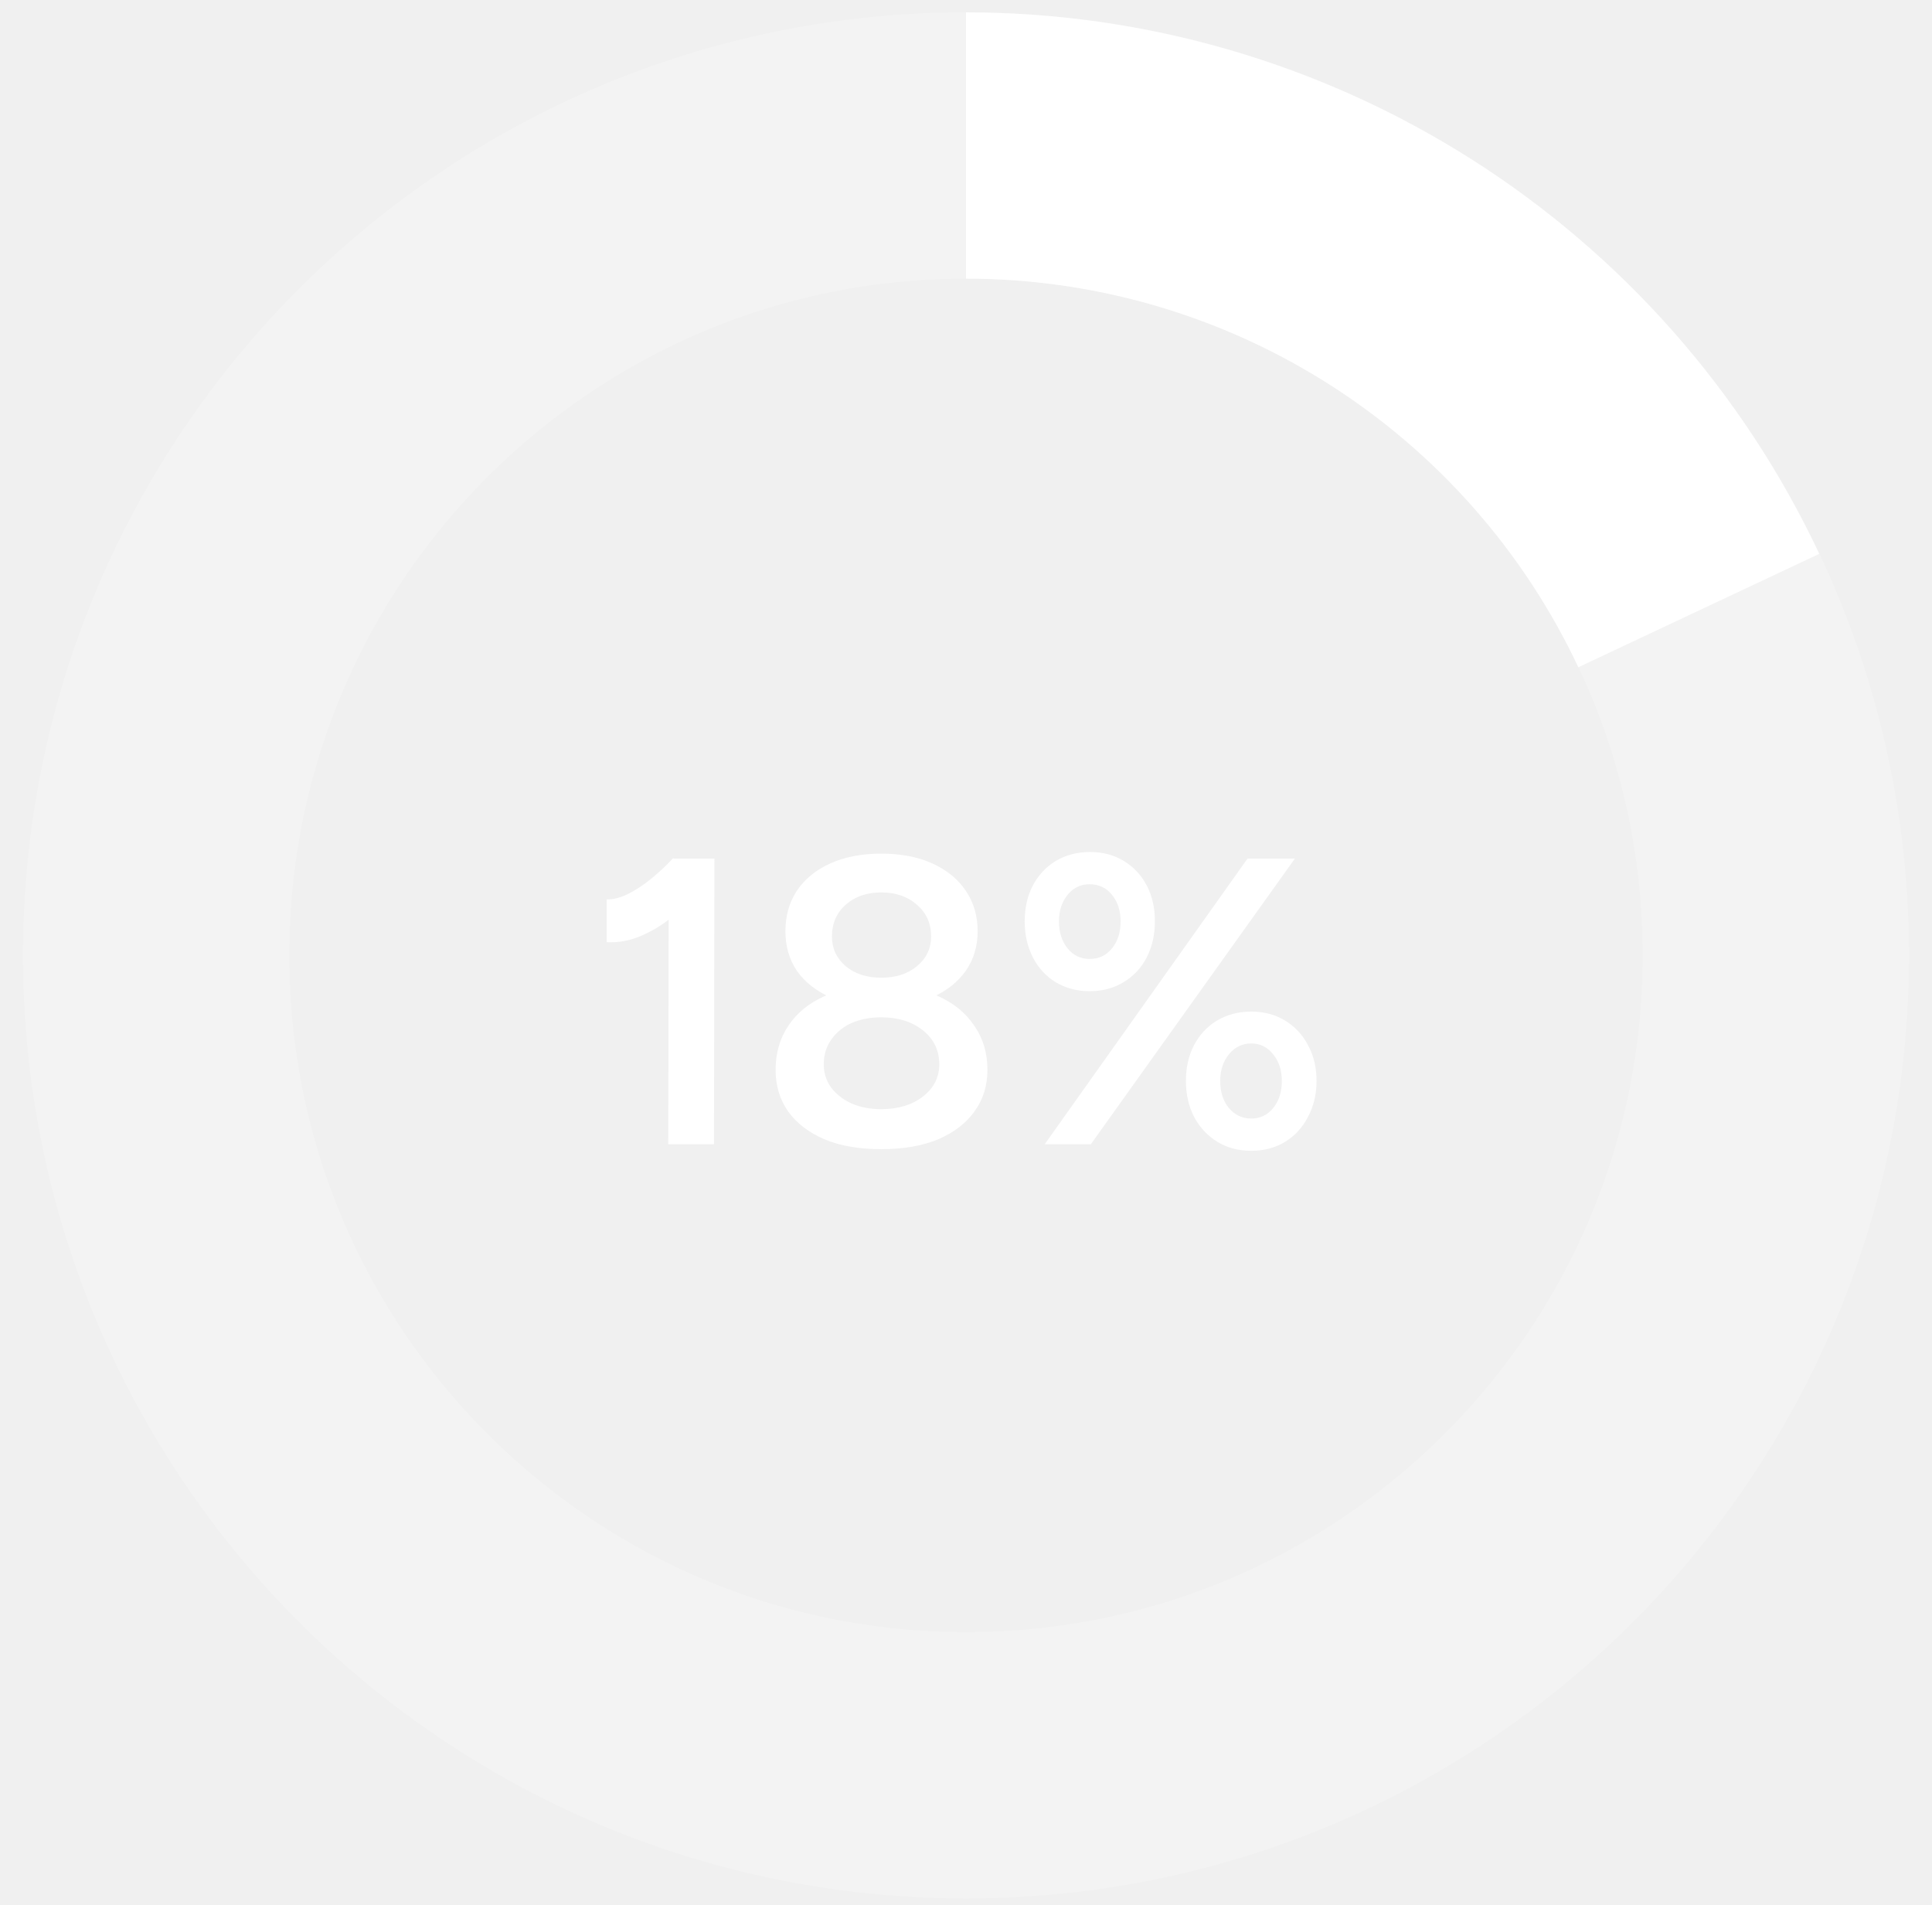
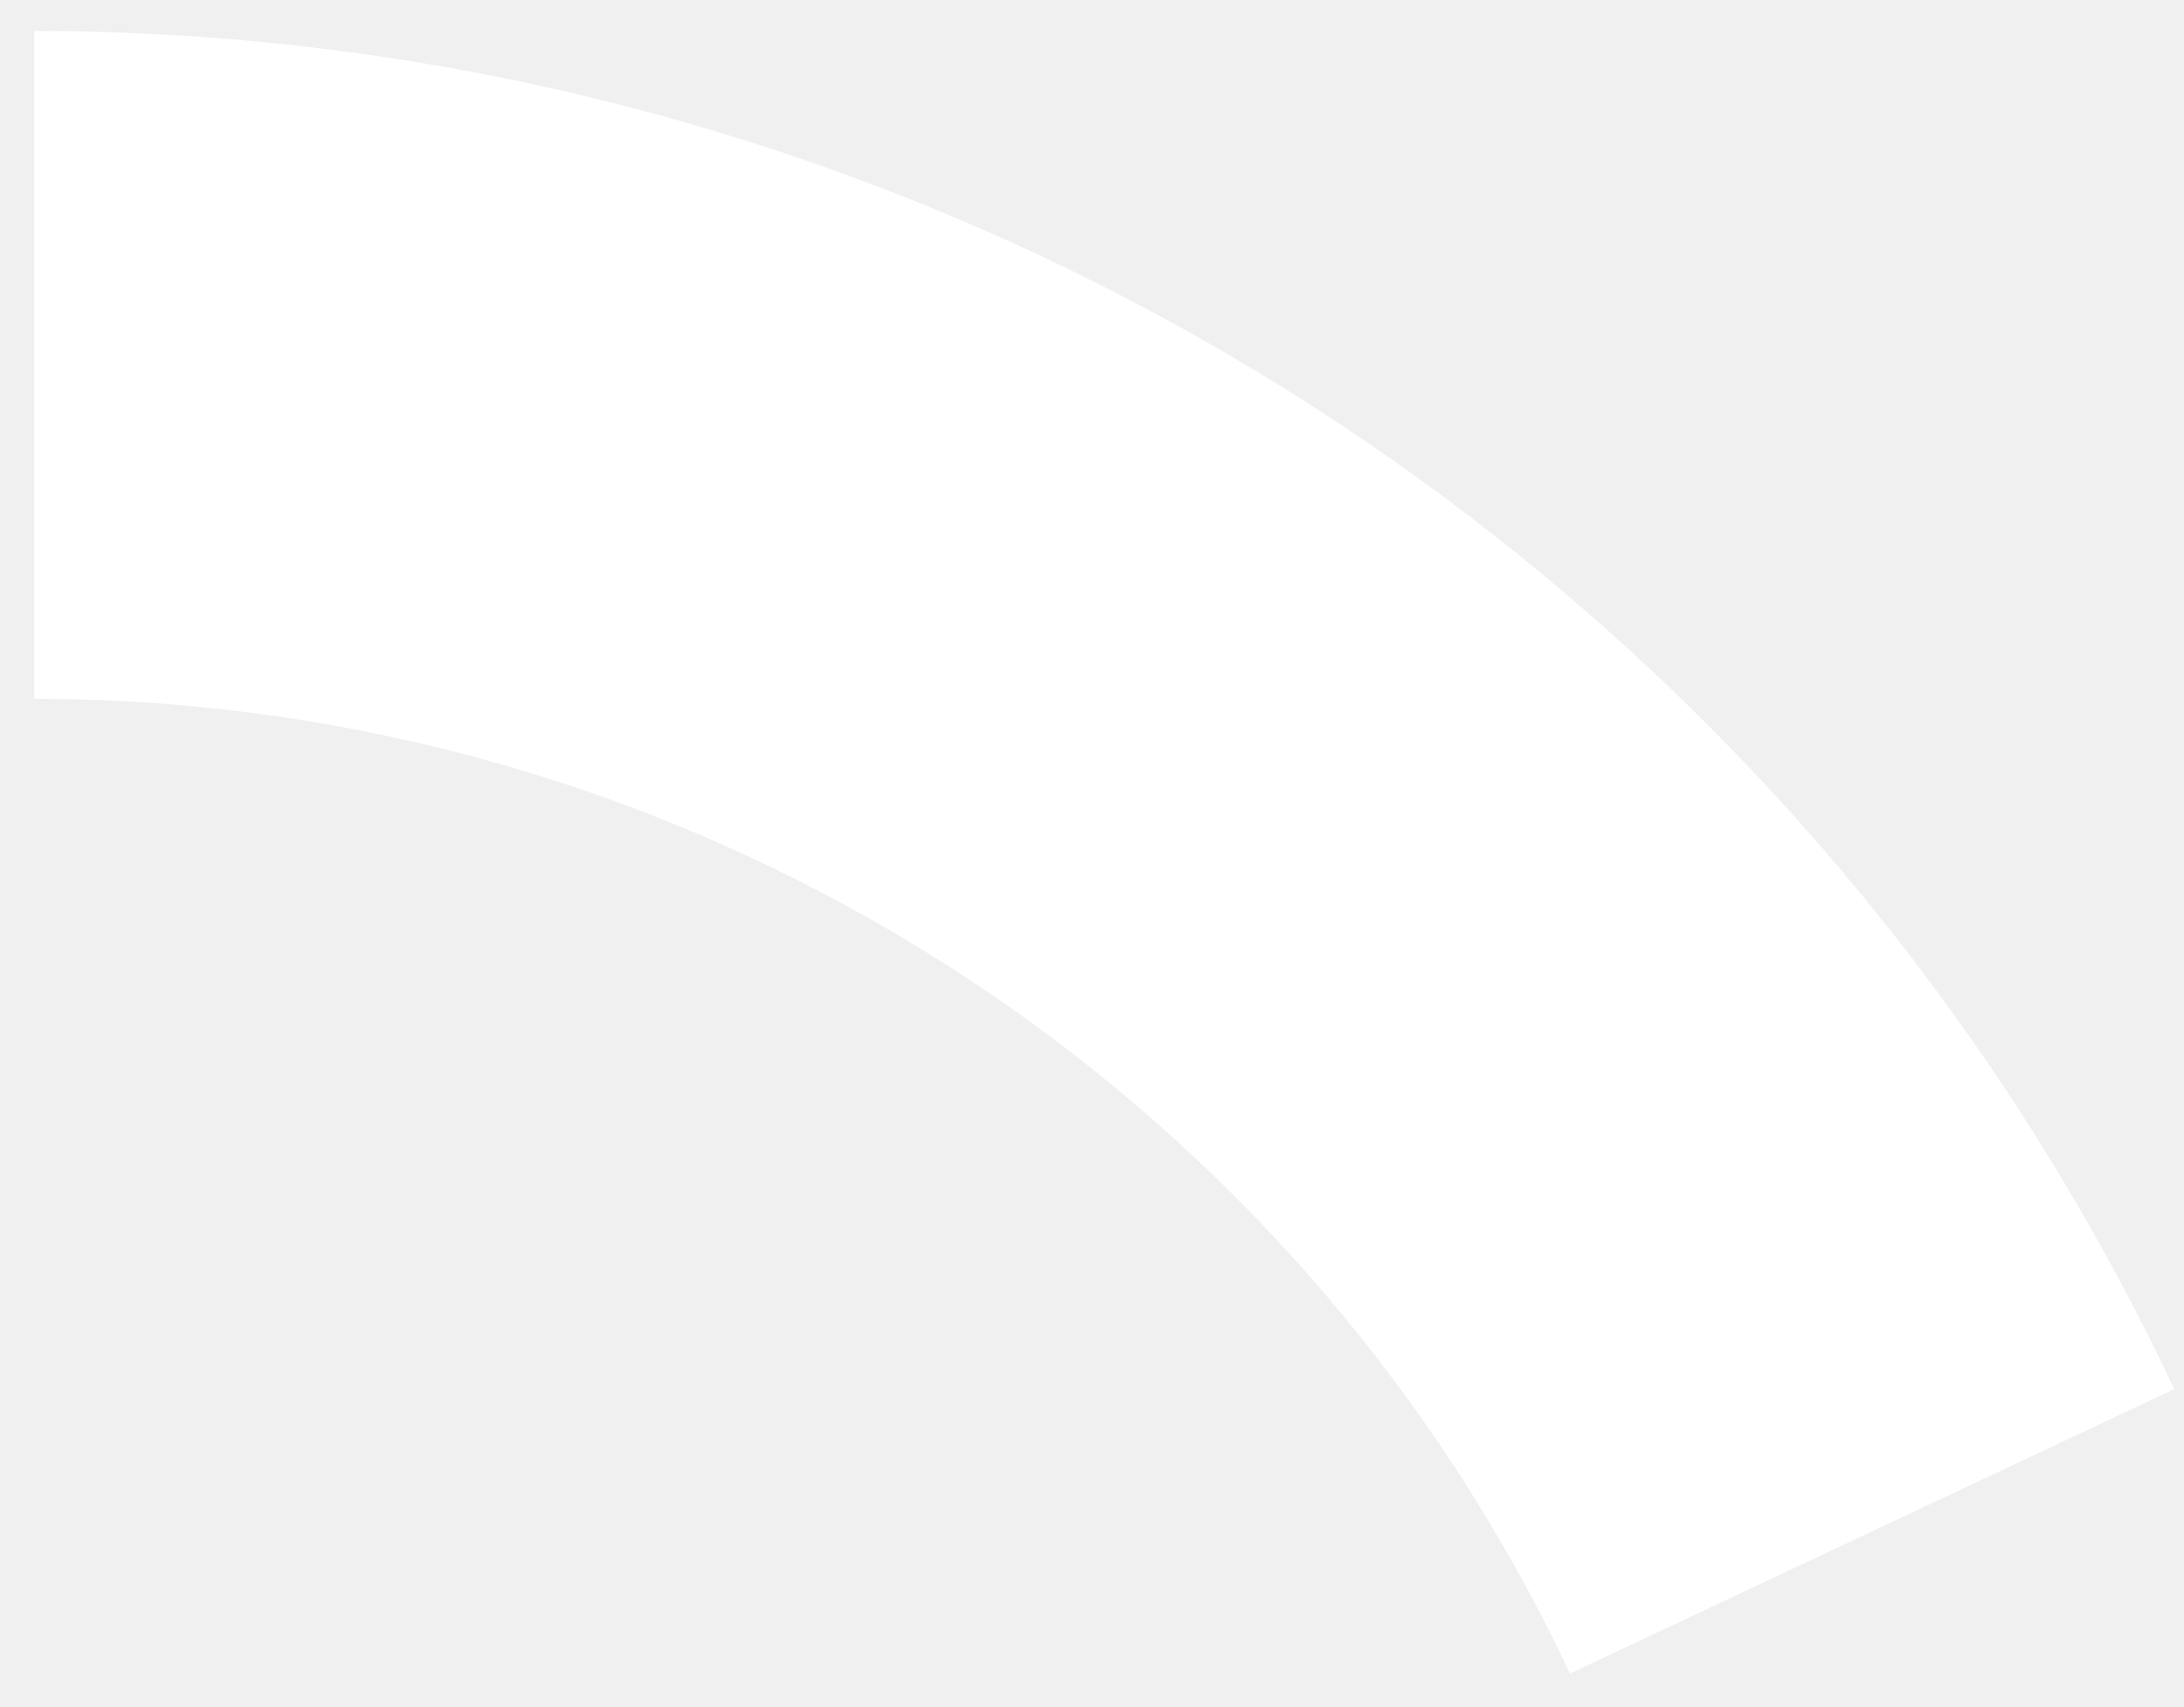
- <svg xmlns="http://www.w3.org/2000/svg" width="71" height="70" viewBox="0 0 71 70" fill="none">
-   <circle cx="35.5" cy="35.109" r="29.762" stroke="white" stroke-opacity="0.22" stroke-width="9.785" />
-   <path d="M35.5 5.347C41.148 5.347 46.679 6.954 51.447 9.98C56.216 13.006 60.025 17.327 62.43 22.437" stroke="white" stroke-width="9.785" />
-   <path d="M24.559 42.05L24.574 32.48L24.739 31.55H26.254L26.239 42.05H24.559ZM22.294 34.625V33.05C22.524 33.06 22.784 32.995 23.074 32.855C23.374 32.705 23.669 32.51 23.959 32.27C24.249 32.03 24.509 31.785 24.739 31.535L25.819 32.66C25.469 33.03 25.104 33.37 24.724 33.68C24.344 33.99 23.949 34.23 23.539 34.4C23.139 34.57 22.724 34.645 22.294 34.625ZM32.388 42.23C31.578 42.23 30.883 42.11 30.303 41.87C29.723 41.62 29.278 41.28 28.968 40.85C28.658 40.41 28.503 39.9 28.503 39.32C28.503 38.7 28.658 38.16 28.968 37.7C29.278 37.23 29.723 36.865 30.303 36.605C30.883 36.335 31.578 36.205 32.388 36.215C33.198 36.205 33.893 36.335 34.473 36.605C35.053 36.865 35.498 37.23 35.808 37.7C36.128 38.16 36.288 38.7 36.288 39.32C36.288 39.9 36.128 40.41 35.808 40.85C35.498 41.28 35.053 41.62 34.473 41.87C33.893 42.11 33.198 42.23 32.388 42.23ZM32.388 40.76C33.008 40.76 33.518 40.605 33.918 40.295C34.318 39.985 34.518 39.59 34.518 39.11C34.518 38.6 34.318 38.185 33.918 37.865C33.518 37.545 33.008 37.385 32.388 37.385C31.978 37.385 31.613 37.455 31.293 37.595C30.983 37.735 30.733 37.94 30.543 38.21C30.363 38.47 30.273 38.77 30.273 39.11C30.273 39.43 30.363 39.715 30.543 39.965C30.733 40.215 30.983 40.41 31.293 40.55C31.613 40.69 31.978 40.76 32.388 40.76ZM32.388 36.995C31.668 36.995 31.043 36.88 30.513 36.65C29.983 36.41 29.573 36.085 29.283 35.675C29.003 35.255 28.863 34.77 28.863 34.22C28.863 33.66 29.003 33.165 29.283 32.735C29.573 32.305 29.983 31.97 30.513 31.73C31.043 31.49 31.668 31.37 32.388 31.37C33.108 31.37 33.733 31.49 34.263 31.73C34.793 31.97 35.203 32.305 35.493 32.735C35.783 33.165 35.928 33.66 35.928 34.22C35.928 34.77 35.783 35.255 35.493 35.675C35.203 36.085 34.793 36.41 34.263 36.65C33.733 36.88 33.108 36.995 32.388 36.995ZM32.388 35.93C32.918 35.93 33.353 35.79 33.693 35.51C34.043 35.22 34.218 34.855 34.218 34.415C34.218 33.935 34.043 33.545 33.693 33.245C33.353 32.945 32.918 32.795 32.388 32.795C31.858 32.795 31.423 32.945 31.083 33.245C30.743 33.545 30.573 33.935 30.573 34.415C30.573 34.855 30.743 35.22 31.083 35.51C31.423 35.79 31.858 35.93 32.388 35.93ZM38.392 42.05L45.847 31.55H47.587L40.087 42.05H38.392ZM45.982 42.29C45.512 42.29 45.097 42.18 44.737 41.96C44.377 41.74 44.092 41.435 43.882 41.045C43.682 40.655 43.582 40.215 43.582 39.725C43.582 39.225 43.682 38.785 43.882 38.405C44.082 38.025 44.362 37.725 44.722 37.505C45.092 37.285 45.512 37.175 45.982 37.175C46.452 37.175 46.867 37.285 47.227 37.505C47.587 37.725 47.867 38.025 48.067 38.405C48.277 38.785 48.382 39.225 48.382 39.725C48.382 40.215 48.277 40.655 48.067 41.045C47.867 41.435 47.587 41.74 47.227 41.96C46.867 42.18 46.452 42.29 45.982 42.29ZM45.982 41.105C46.312 41.105 46.582 40.975 46.792 40.715C47.002 40.455 47.107 40.125 47.107 39.725C47.107 39.335 47.002 39.01 46.792 38.75C46.582 38.48 46.312 38.345 45.982 38.345C45.652 38.345 45.377 38.48 45.157 38.75C44.947 39.01 44.842 39.335 44.842 39.725C44.842 40.125 44.947 40.455 45.157 40.715C45.377 40.975 45.652 41.105 45.982 41.105ZM40.042 36.425C39.582 36.425 39.167 36.315 38.797 36.095C38.437 35.875 38.157 35.57 37.957 35.18C37.757 34.79 37.657 34.35 37.657 33.86C37.657 33.36 37.757 32.92 37.957 32.54C38.157 32.16 38.437 31.86 38.797 31.64C39.167 31.42 39.587 31.31 40.057 31.31C40.527 31.31 40.942 31.42 41.302 31.64C41.662 31.86 41.942 32.16 42.142 32.54C42.342 32.92 42.442 33.36 42.442 33.86C42.442 34.35 42.342 34.79 42.142 35.18C41.942 35.57 41.657 35.875 41.287 36.095C40.927 36.315 40.512 36.425 40.042 36.425ZM40.042 35.24C40.382 35.24 40.657 35.11 40.867 34.85C41.077 34.59 41.182 34.26 41.182 33.86C41.182 33.47 41.077 33.145 40.867 32.885C40.657 32.625 40.382 32.495 40.042 32.495C39.712 32.495 39.442 32.625 39.232 32.885C39.022 33.145 38.917 33.47 38.917 33.86C38.917 34.26 39.022 34.59 39.232 34.85C39.442 35.11 39.712 35.24 40.042 35.24Z" fill="white" />
+ <svg xmlns="http://www.w3.org/2000/svg" width="32" height="25" viewBox="0 0 32 25" fill="none">
+   <path d="M0.5 5.347C6.148 5.347 11.679 6.954 16.448 9.98C21.216 13.006 25.025 17.327 27.43 22.437" stroke="white" stroke-width="9.785" />
</svg>
